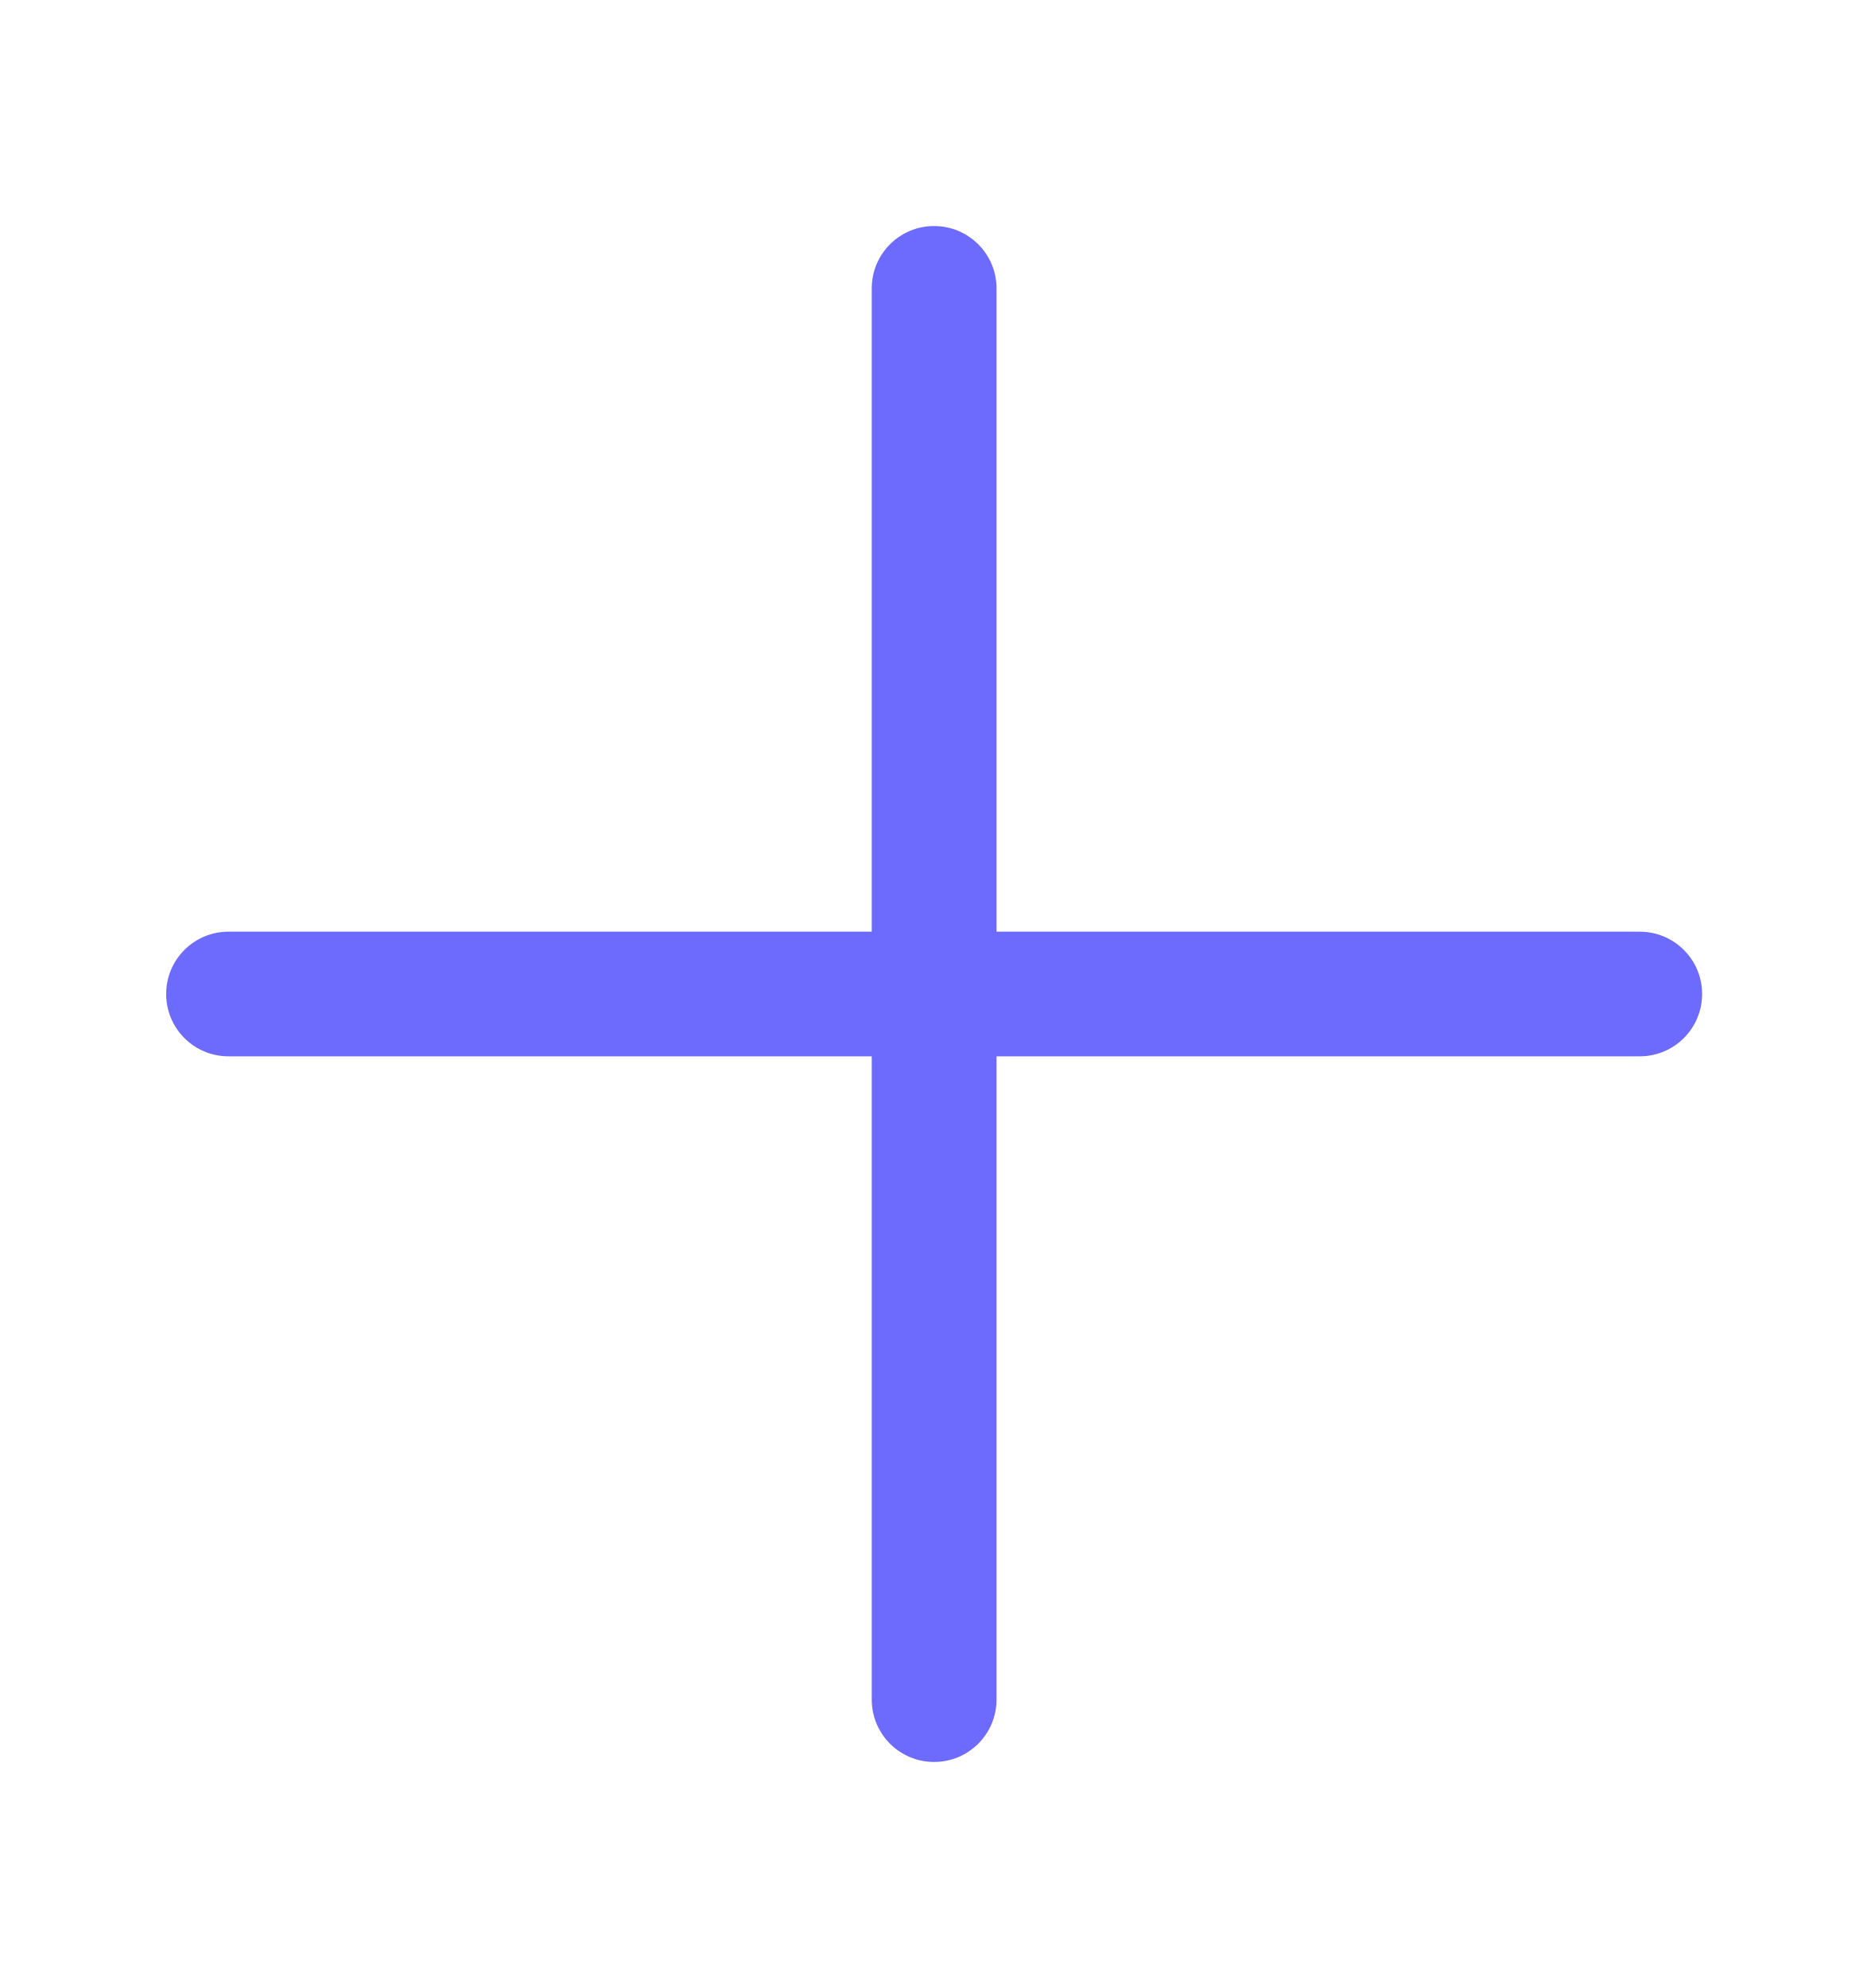
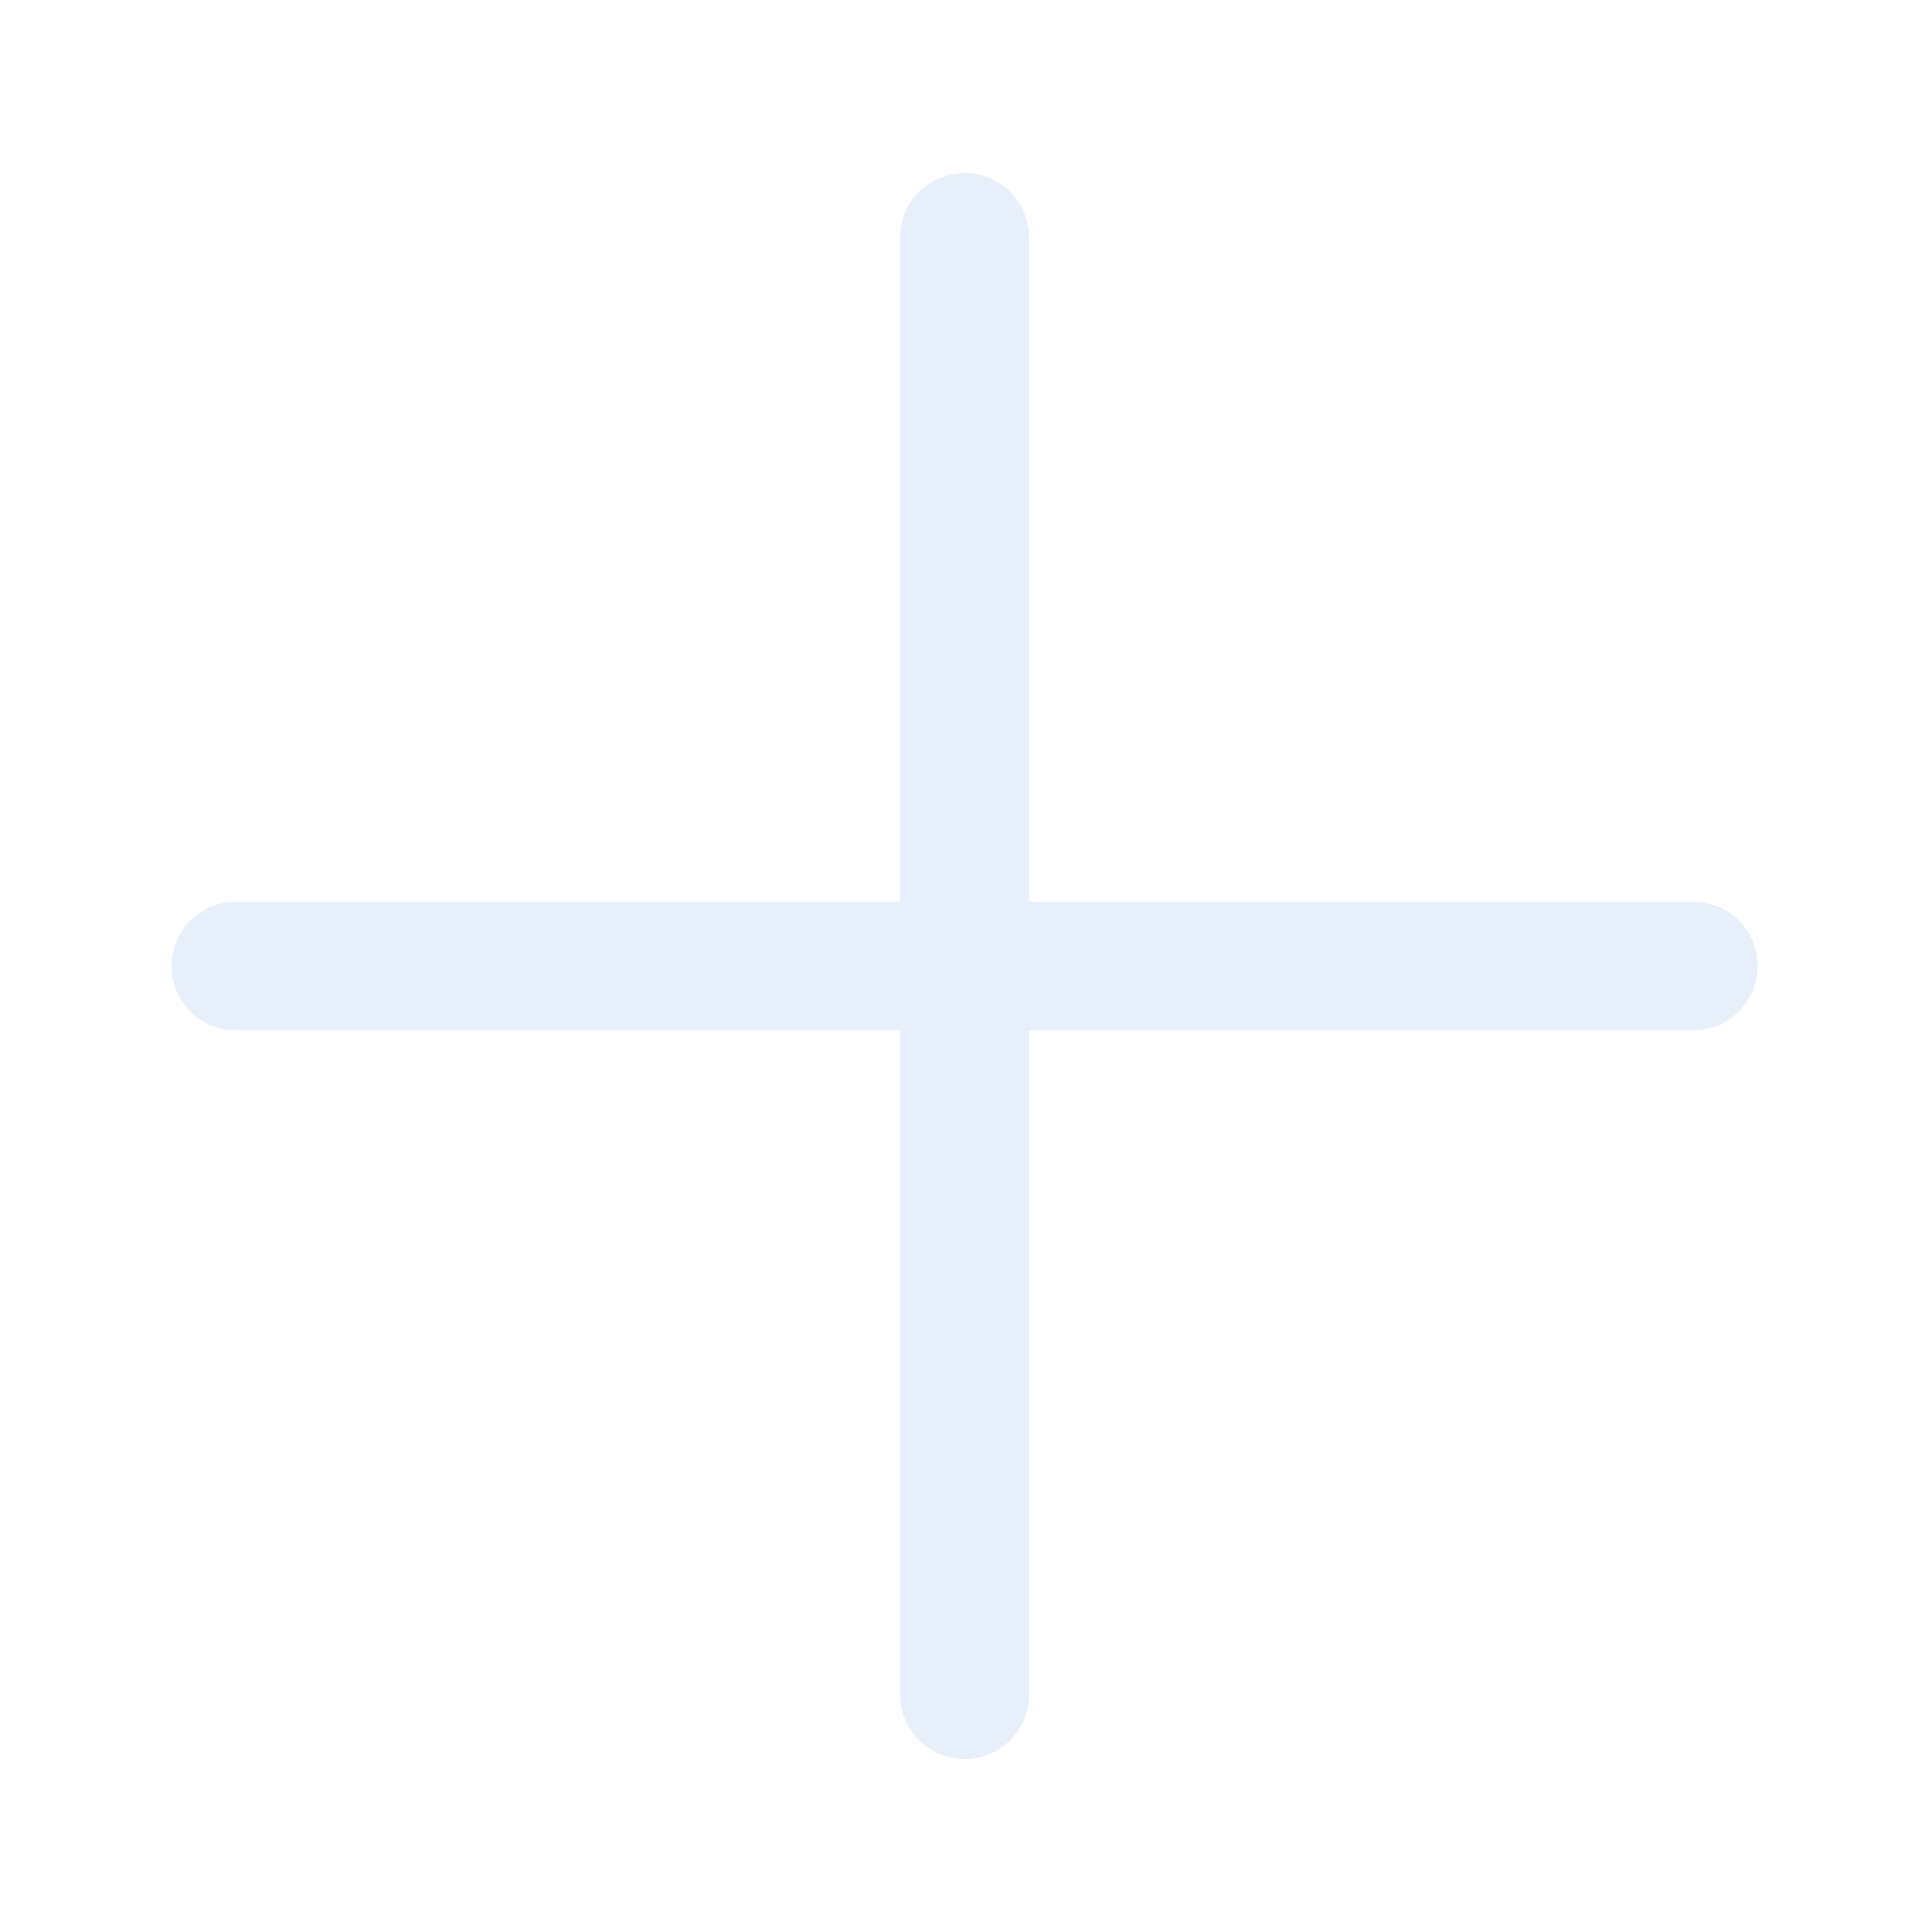
- <svg xmlns="http://www.w3.org/2000/svg" width="16" height="17" viewBox="0 0 16 17" fill="none">
+ <svg xmlns="http://www.w3.org/2000/svg" width="16" height="16" viewBox="0 0 16 16" fill="none">
  <g id="add">
-     <path id="Union" fill-rule="evenodd" clip-rule="evenodd" d="M8.522 2.466C8.522 2.171 8.283 1.933 7.988 1.933C7.694 1.933 7.455 2.171 7.455 2.466L7.455 7.967L1.954 7.967C1.66 7.967 1.421 8.205 1.421 8.5C1.421 8.795 1.66 9.033 1.954 9.033L7.455 9.033L7.455 14.534C7.455 14.829 7.694 15.067 7.988 15.067C8.283 15.067 8.522 14.829 8.522 14.534L8.522 9.033L14.022 9.033C14.317 9.033 14.556 8.795 14.556 8.5C14.556 8.205 14.317 7.967 14.022 7.967L8.522 7.967L8.522 2.466Z" fill="#6D6AFE" />
+     <path id="Union" fill-rule="evenodd" clip-rule="evenodd" d="M8.522 1.966C8.522 1.671 8.283 1.433 7.988 1.433C7.694 1.433 7.455 1.671 7.455 1.966L7.455 7.467L1.954 7.467C1.66 7.467 1.421 7.705 1.421 8C1.421 8.295 1.66 8.533 1.954 8.533L7.455 8.533L7.455 14.034C7.455 14.329 7.694 14.567 7.988 14.567C8.283 14.567 8.522 14.329 8.522 14.034L8.522 8.533L14.022 8.533C14.317 8.533 14.556 8.295 14.556 8C14.556 7.705 14.317 7.467 14.022 7.467L8.522 7.467L8.522 1.966Z" fill="#E7EFFB" />
  </g>
</svg>
